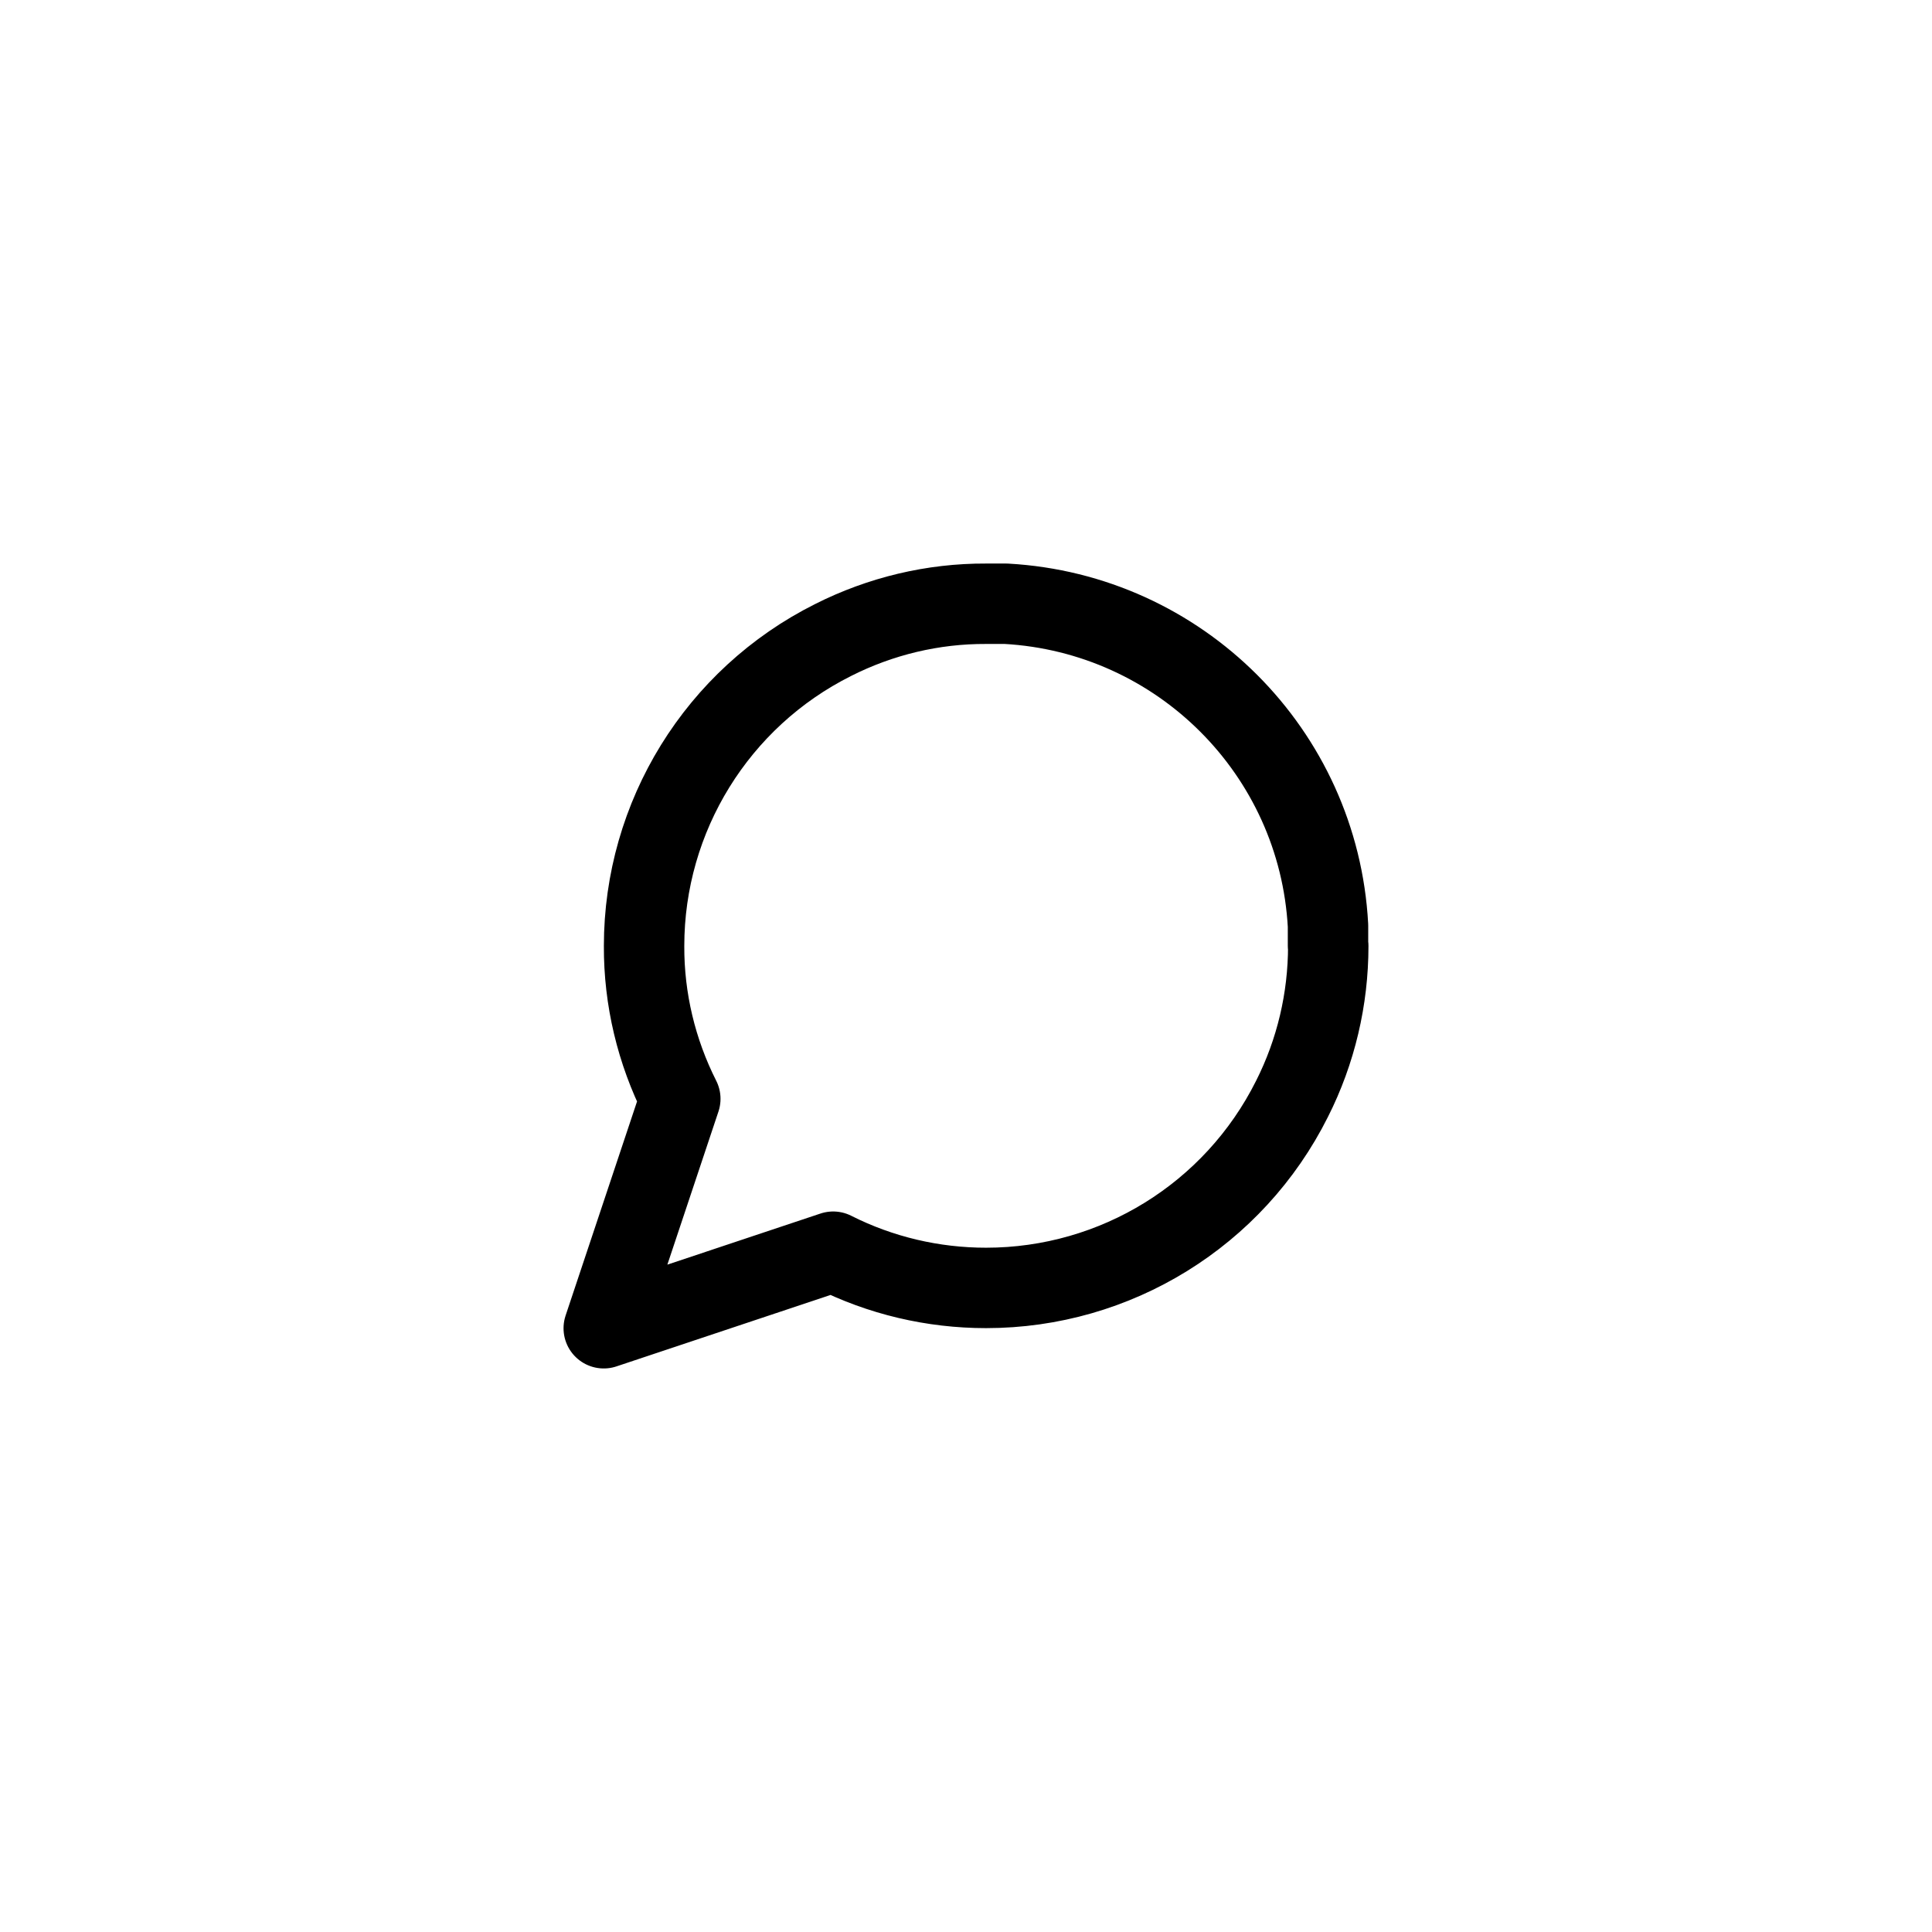
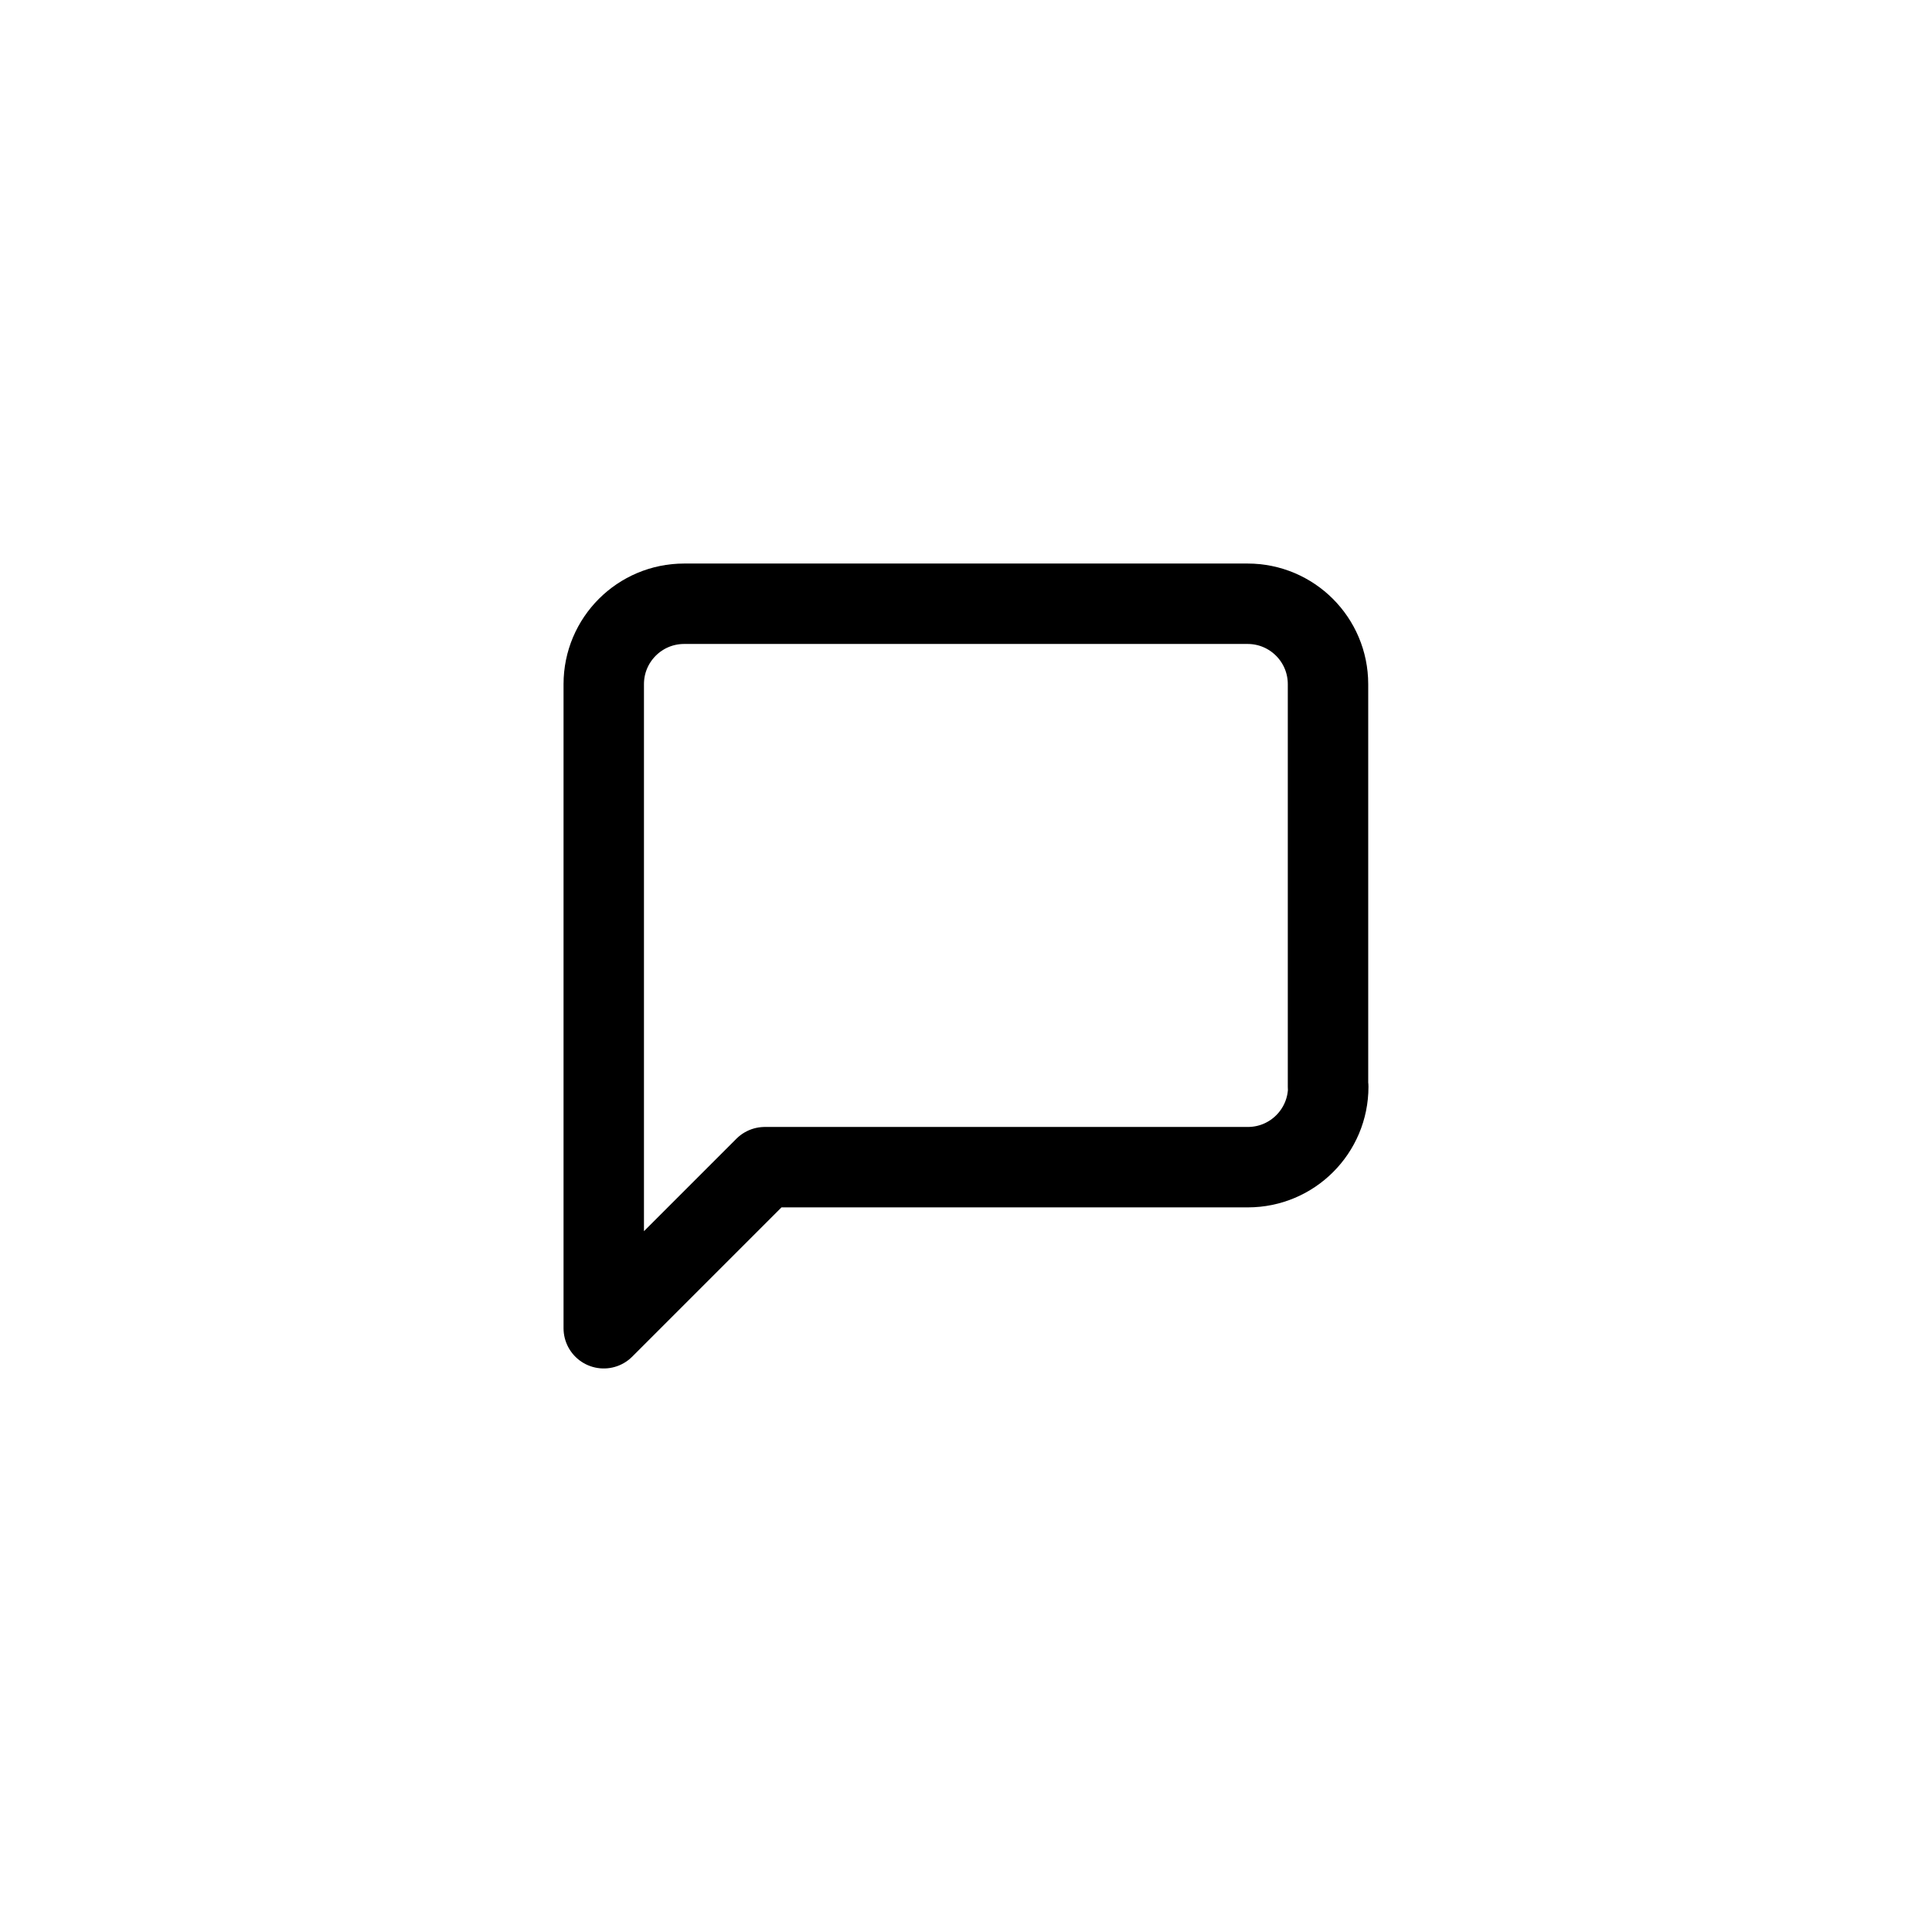
<svg xmlns="http://www.w3.org/2000/svg" id="Layer_1" data-name="Layer 1" viewBox="0 0 80 80">
  <defs>
    <style>
      .cls-1 {
        fill: none;
        stroke: #000;
        stroke-linecap: round;
        stroke-linejoin: round;
        stroke-width: 3.33px;
      }
    </style>
  </defs>
-   <path class="cls-1" d="M55,39.17c0,2.2-.51,4.37-1.5,6.33-2.4,4.8-7.3,7.83-12.67,7.83-2.2,0-4.37-.51-6.33-1.5l-9.5,3.17,3.17-9.5c-.99-1.96-1.51-4.13-1.5-6.33,0-5.36,3.03-10.27,7.83-12.67,1.96-.99,4.13-1.51,6.33-1.5h.83c7.19,.4,12.94,6.14,13.33,13.33v.83Z" />
+   <path class="cls-1" d="M55,45c0,1.84-1.49,3.33-3.33,3.33H31.67l-6.67,6.67V28.33c0-1.84,1.49-3.33,3.33-3.33h23.33c1.84,0,3.33,1.49,3.33,3.33v16.67Z" />
</svg>
